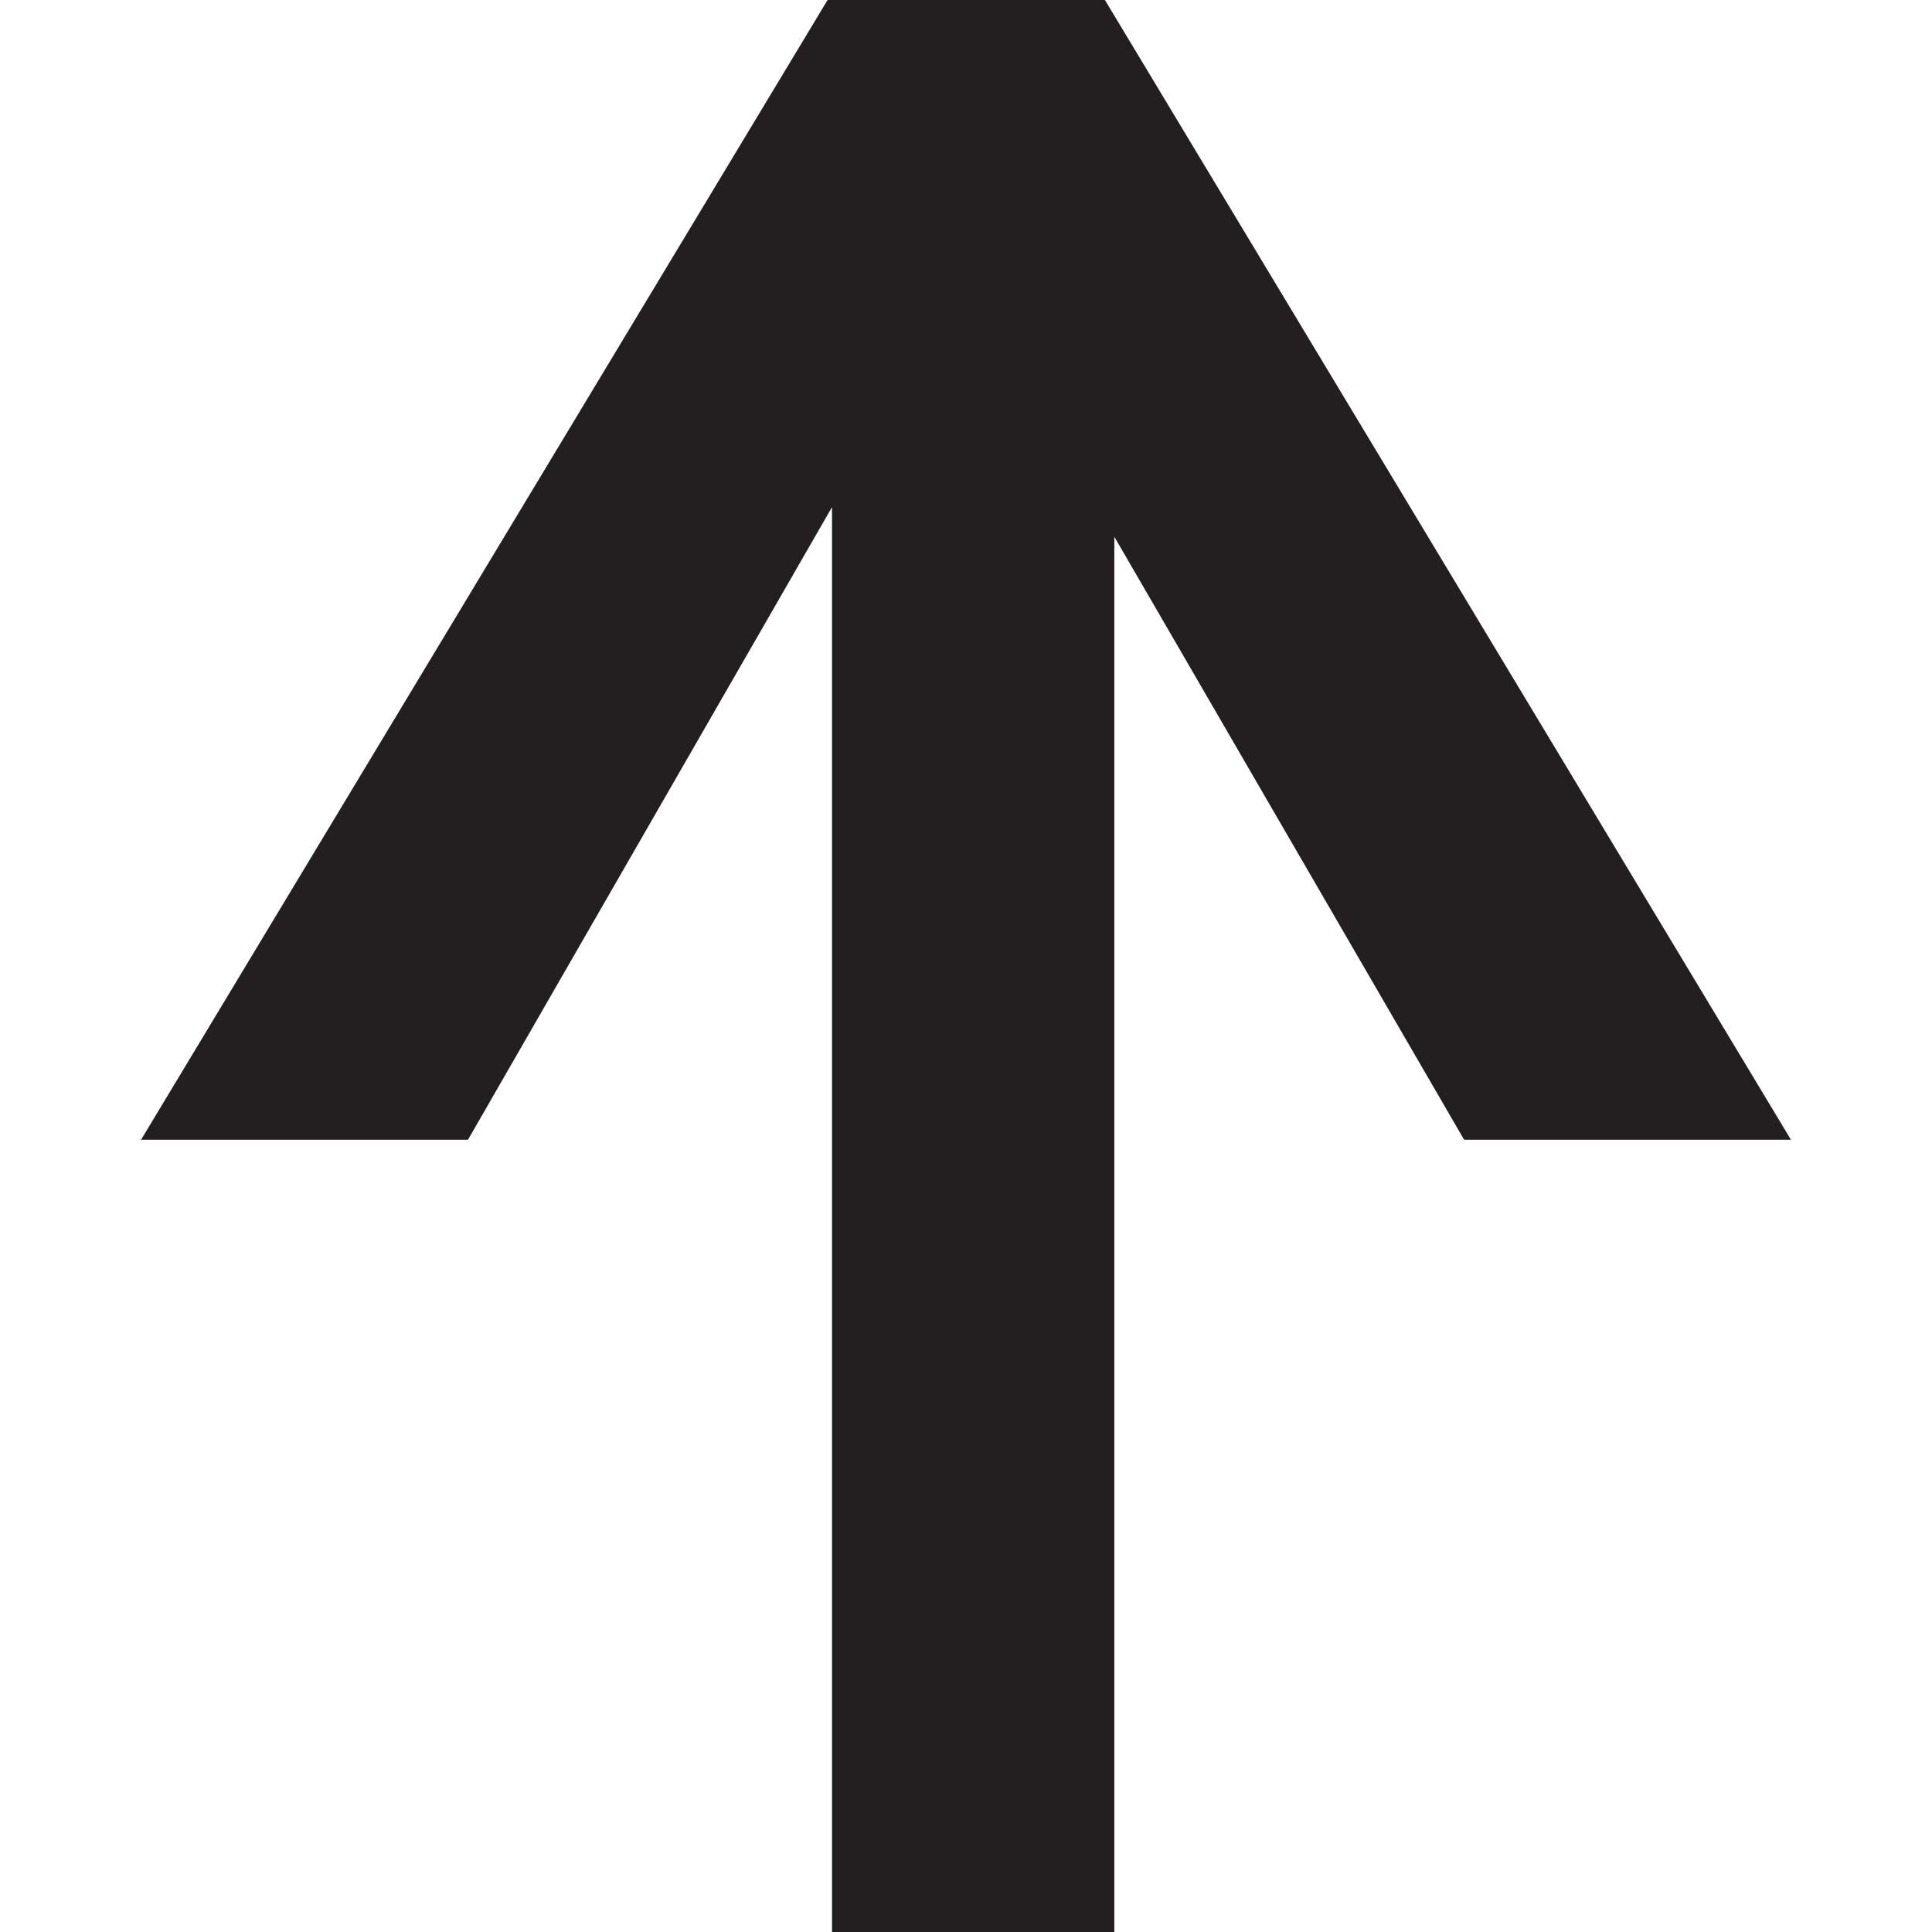
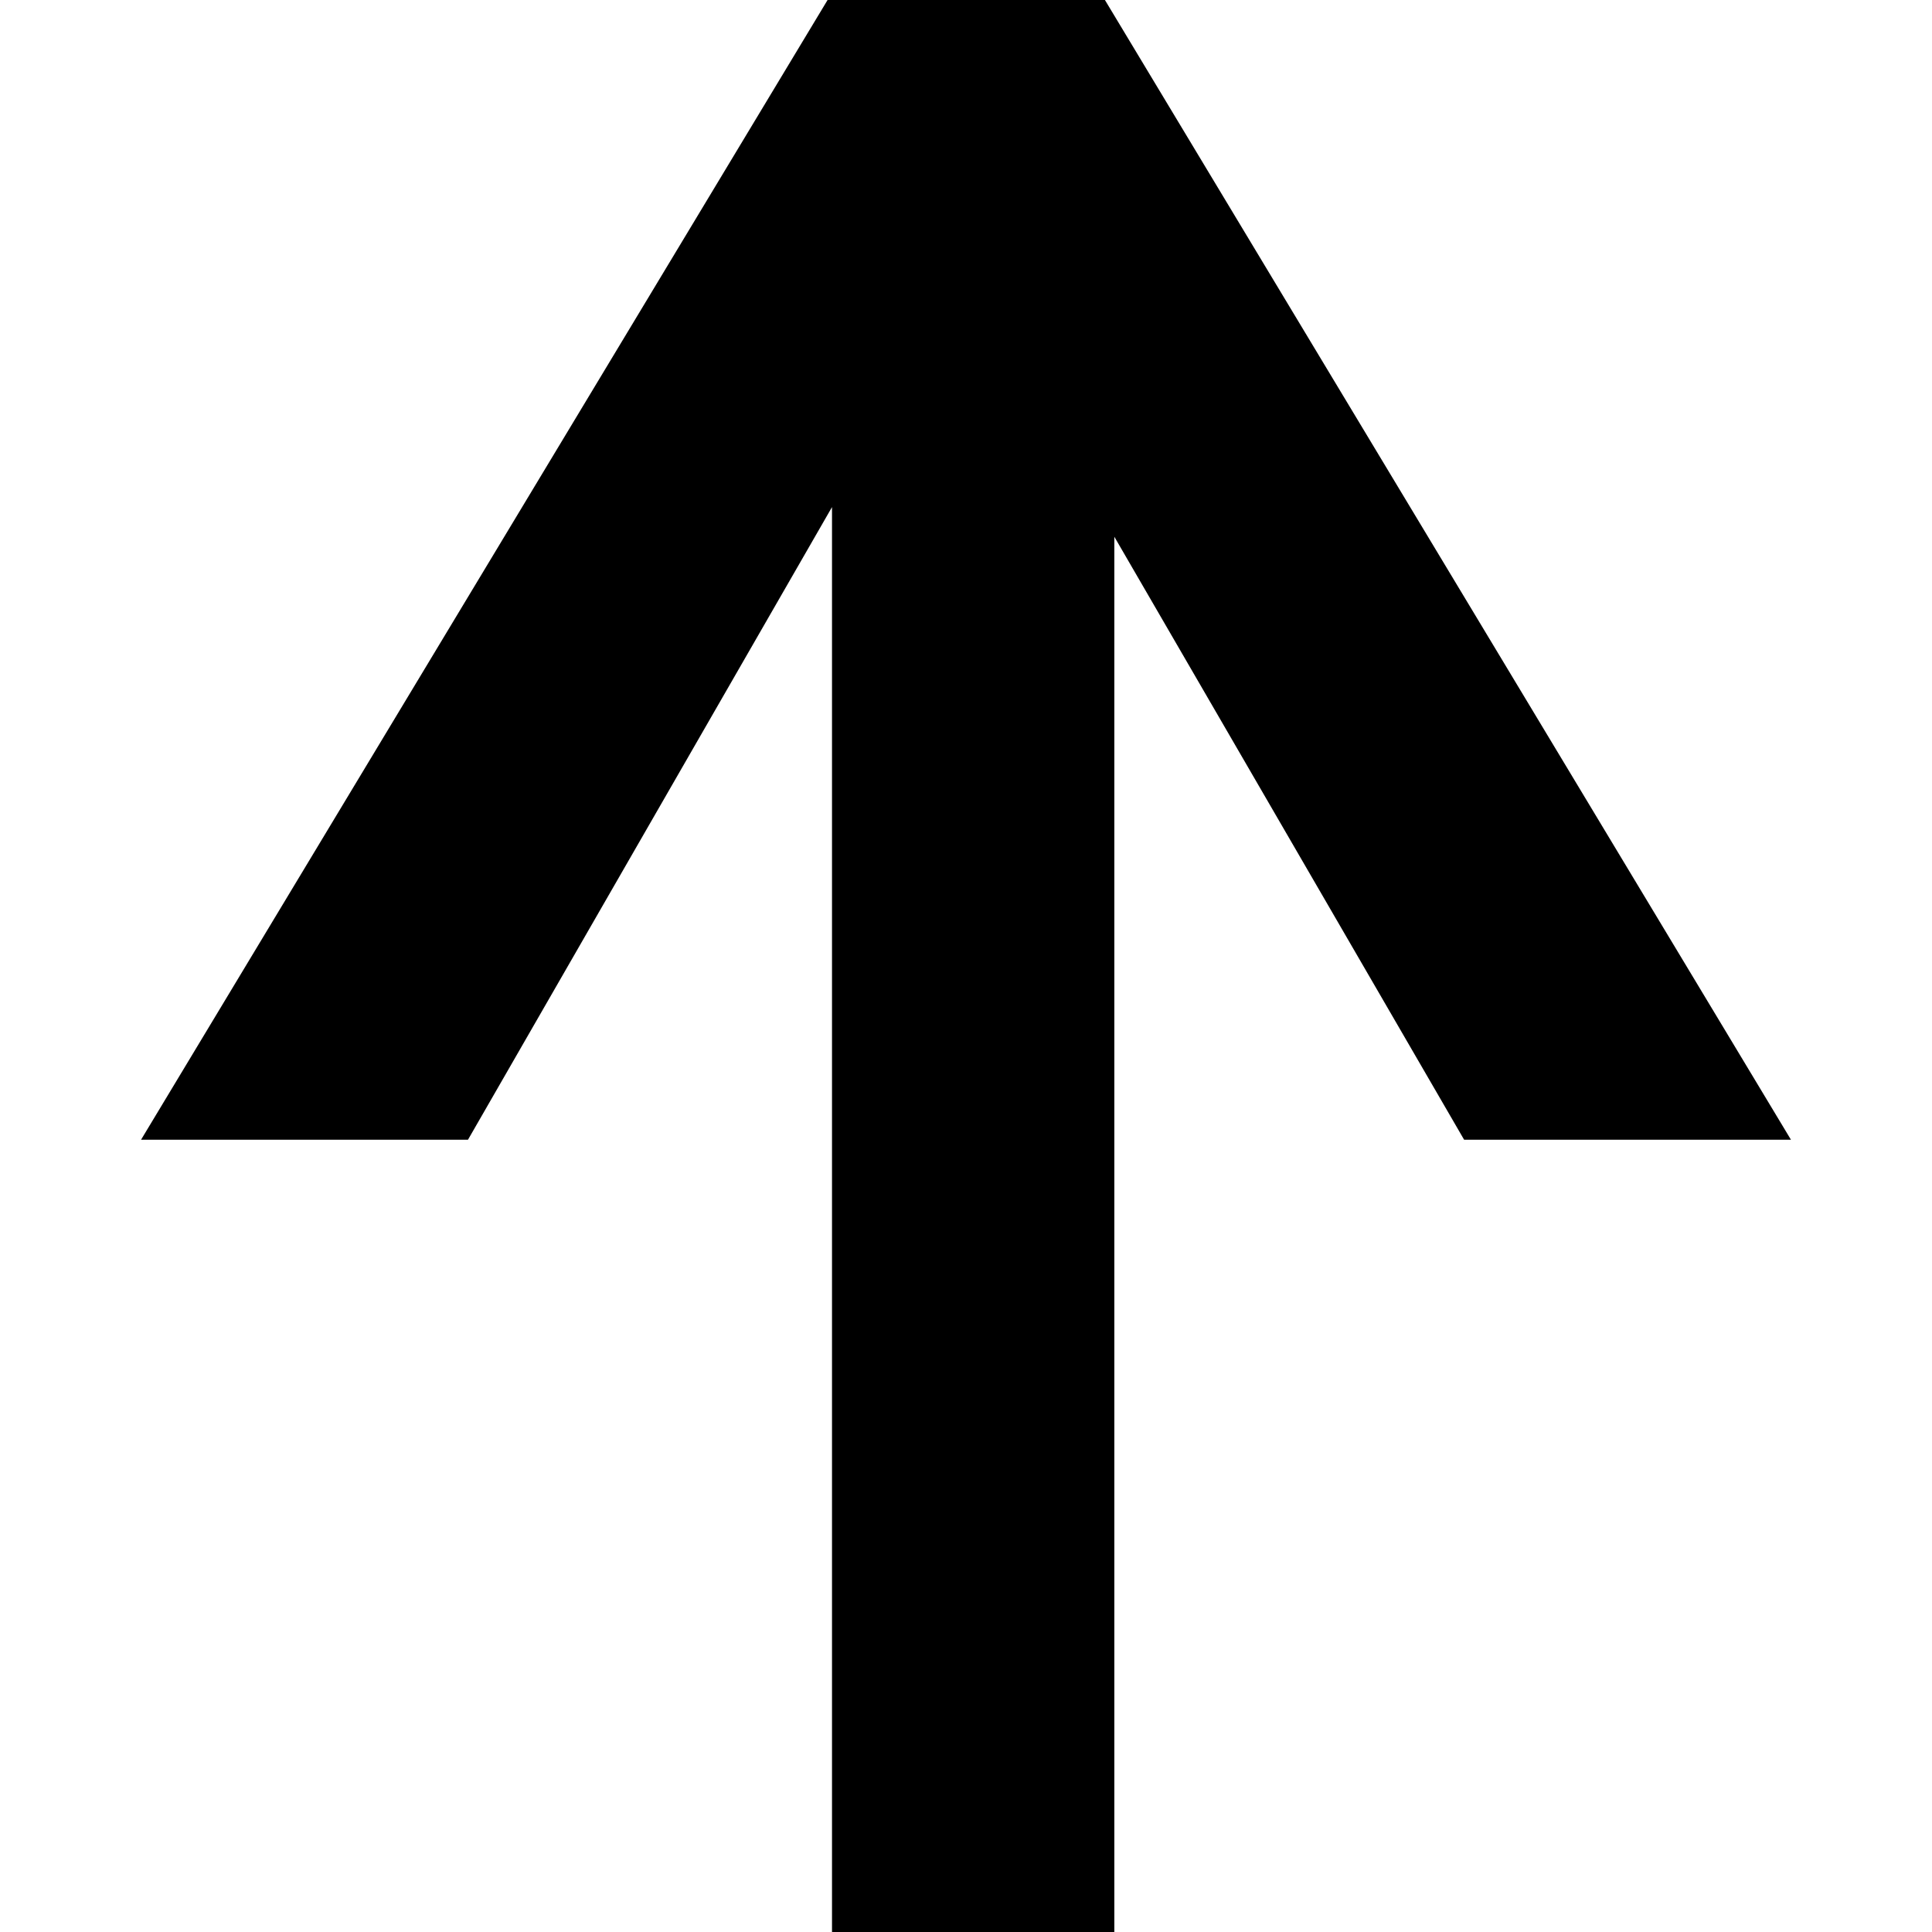
- <svg xmlns="http://www.w3.org/2000/svg" version="1.1" id="Layer_1" x="0px" y="0px" width="300px" height="300px" viewBox="-8.5 -8.5 300 300" enable-background="new -8.5 -8.5 300 300" xml:space="preserve">
-   <polygon fill="#231F20" points="120.006,-8.497 13.402,168.479 64.168,168.479 120.693,70.242 120.693,291.503 164.532,291.503   164.532,74.846 218.845,168.479 269.598,168.479 163.073,-8.497 " />
+ <svg xmlns="http://www.w3.org/2000/svg" version="1.1" id="Layer_1" x="0px" y="0px" width="300px" height="300px" viewBox="0 0 300 300" enable-background="new 0 0 300 300" xml:space="preserve">
+   <polygon points="128.506,0 21.902,176.976 72.668,176.976 129.193,78.739 129.193,300 173.032,300 173.032,83.343 227.346,176.976   278.098,176.976 171.573,0 " />
</svg>
